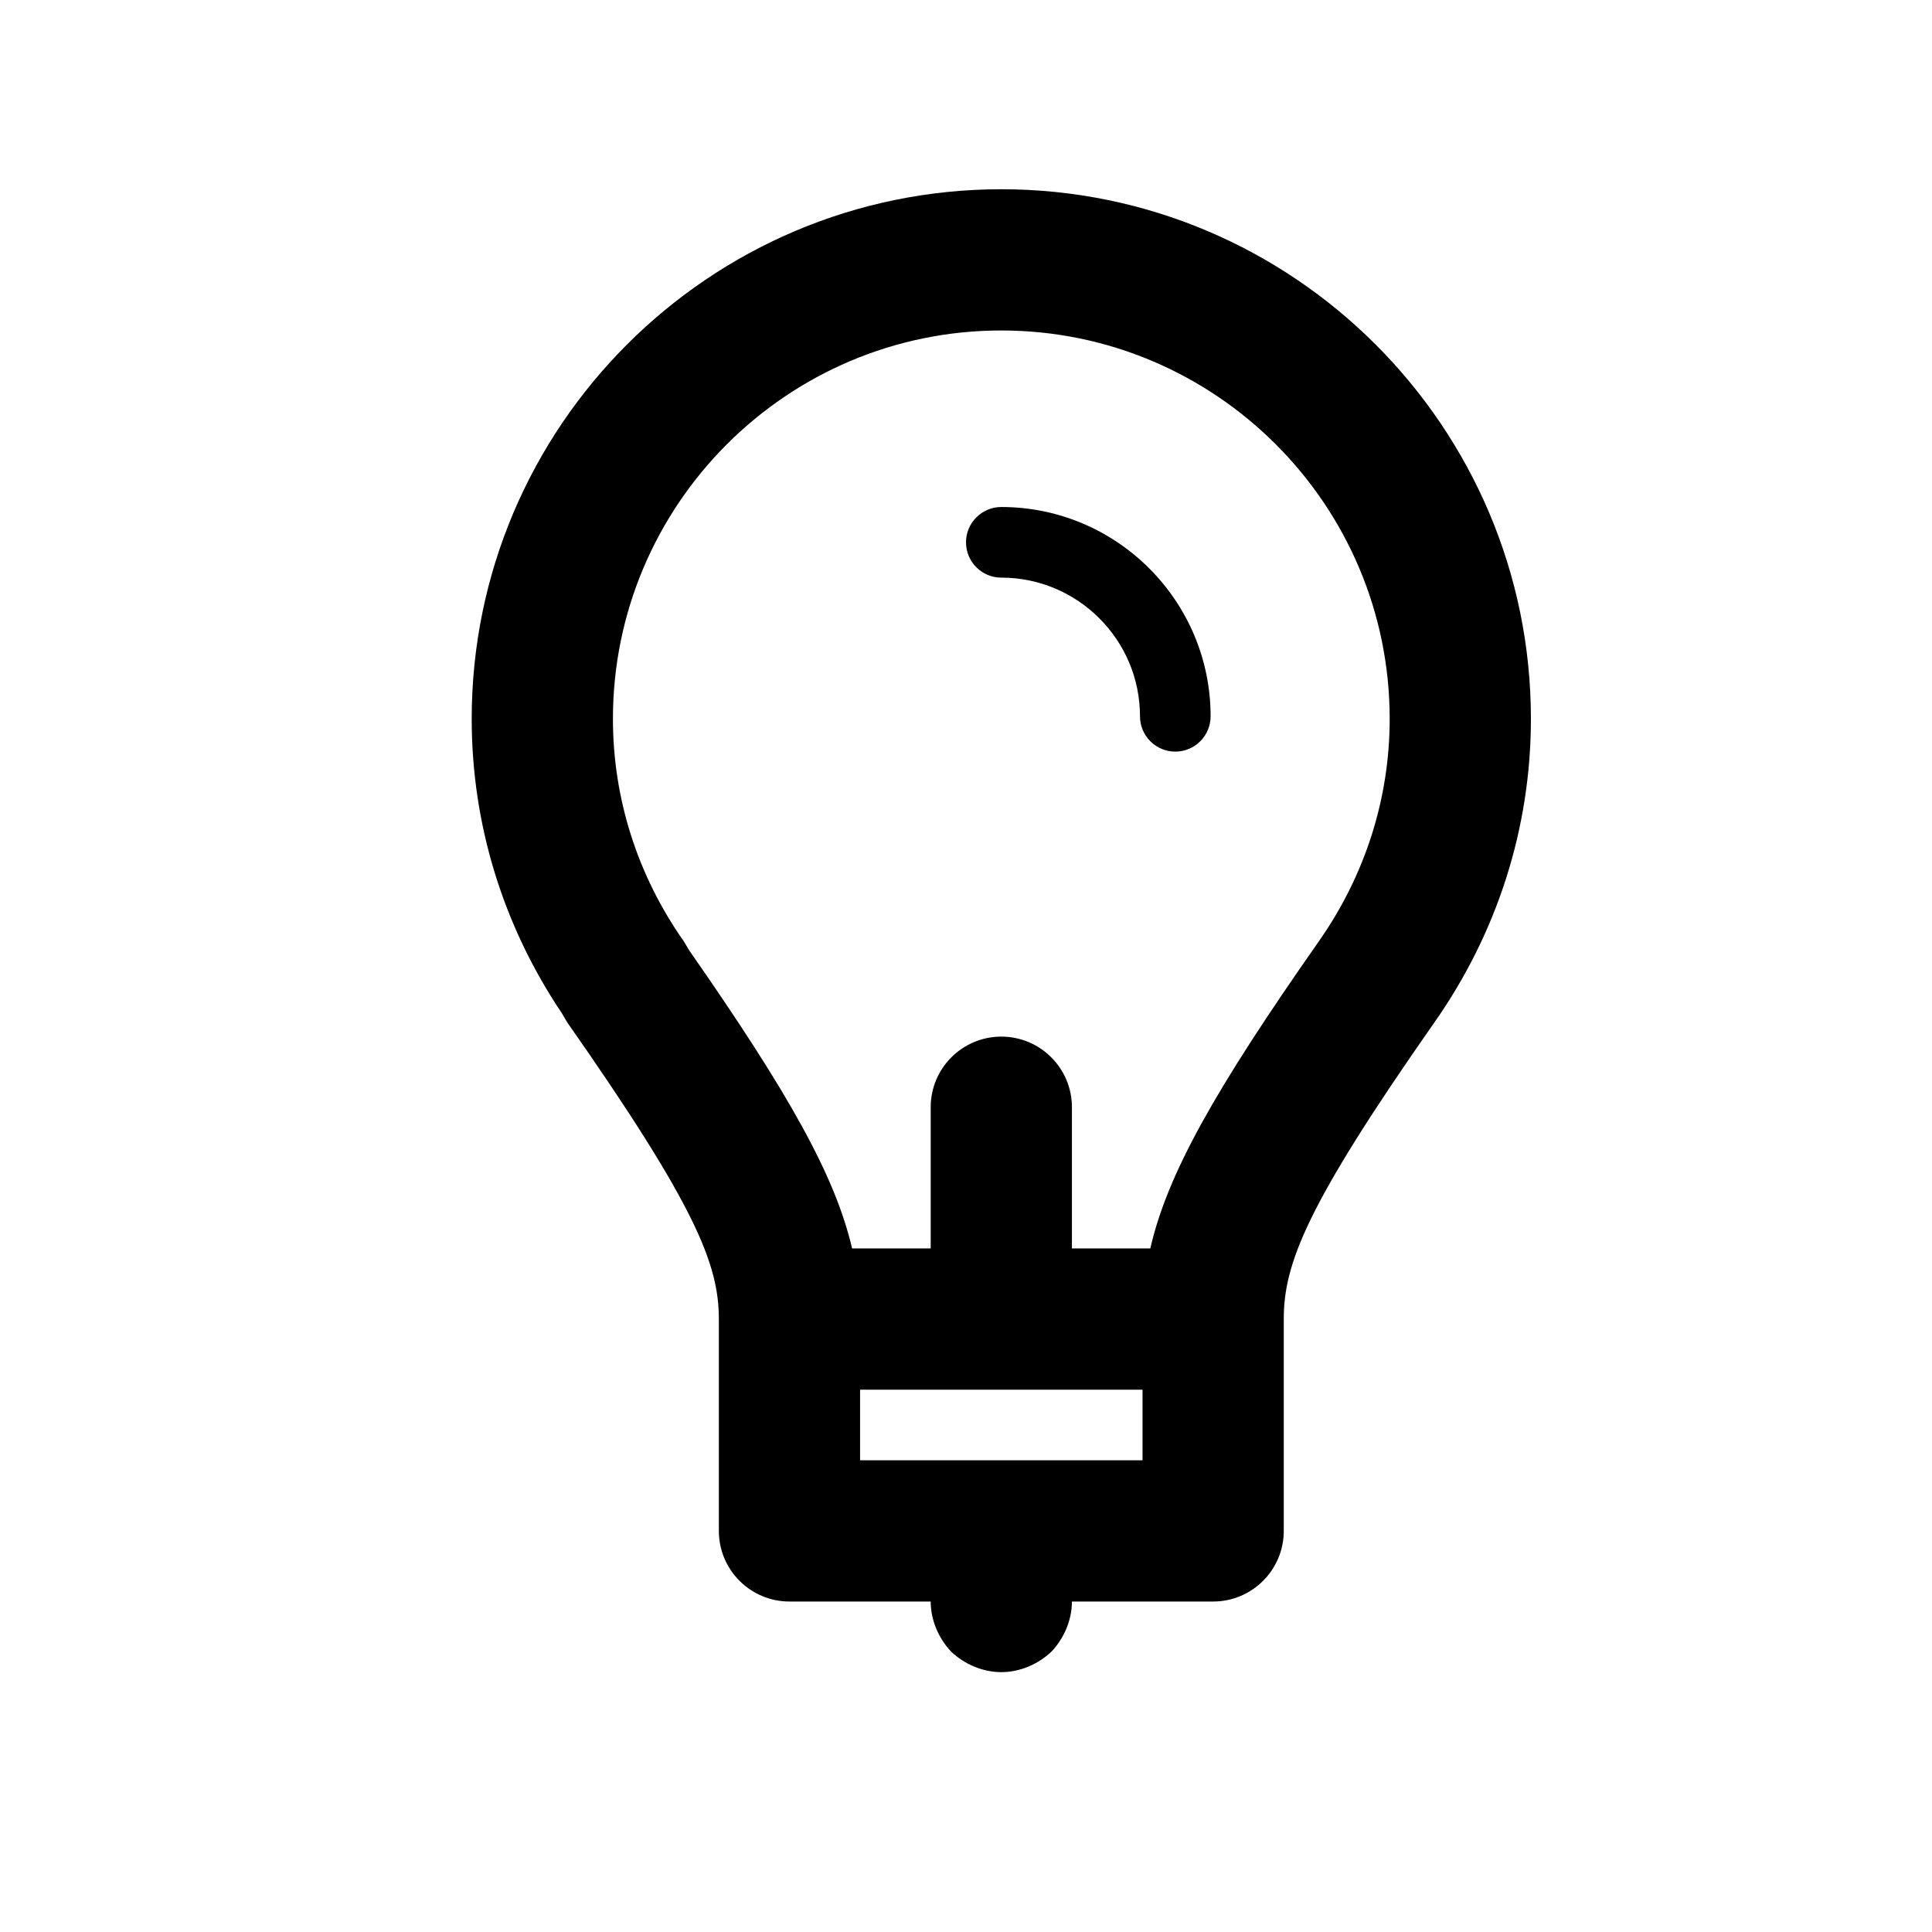
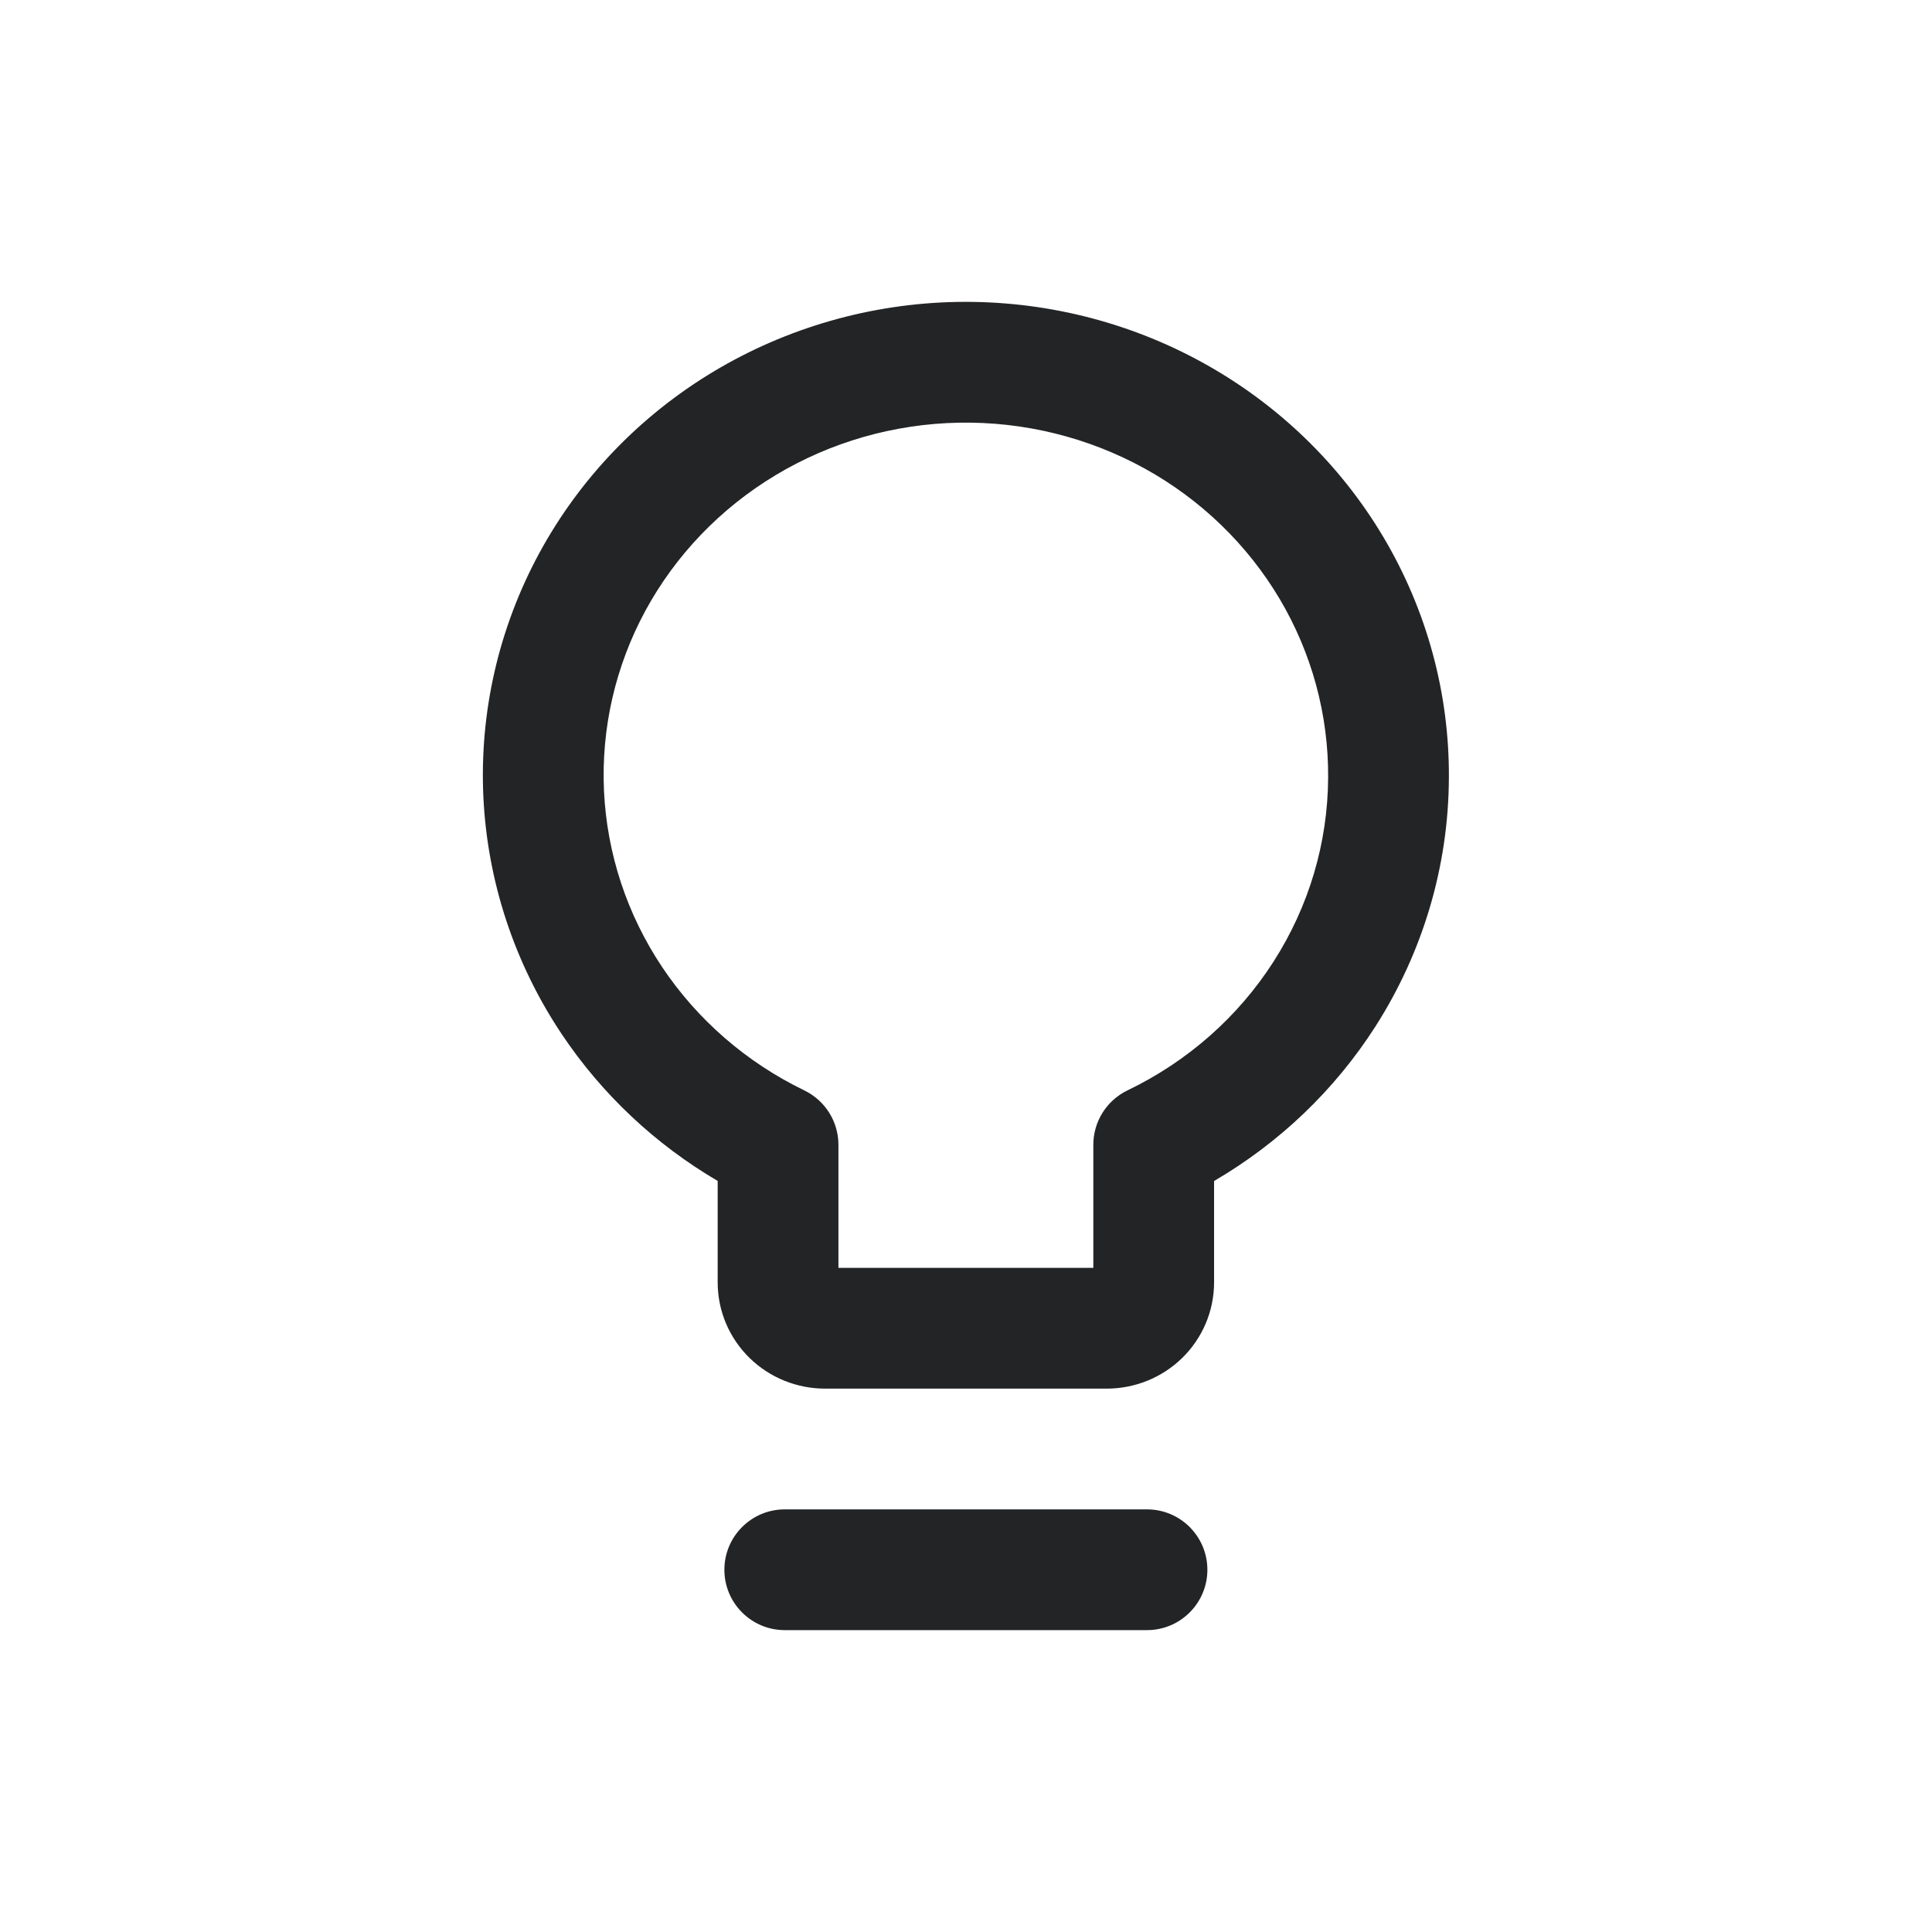
- <svg xmlns="http://www.w3.org/2000/svg" fill="#000000" width="800px" height="800px" viewBox="-1.68 -1.68 27.36 27.36" version="1.2" baseProfile="tiny">
-   <g id="SVGRepo_bgCarrier" stroke-width="0" />
-   <g id="SVGRepo_tracerCarrier" stroke-linecap="round" stroke-linejoin="round" />
-   <g id="SVGRepo_iconCarrier">
-     <g>
-       <path d="M12.5 5.5c-.276 0-.5.224-.5.5s.224.5.5.5c1.083 0 1.964.881 1.964 1.964 0 .276.224.5.5.5s.5-.224.5-.5c0-1.634-1.33-2.964-2.964-2.964zM12.5 1c-4.136 0-7.5 3.364-7.5 7.5 0 1.486.44 2.922 1.274 4.165l.08.135c1.825 2.606 2.146 3.43 2.146 4.2v3c0 .552.448 1 1 1h2c0 .26.11.52.29.71.19.18.45.29.71.29.26 0 .52-.11.71-.29.18-.19.29-.45.29-.71h2c.552 0 1-.448 1-1v-3c0-.782.319-1.61 2.132-4.199.895-1.275 1.368-2.762 1.368-4.301 0-4.136-3.364-7.5-7.5-7.5zm2 18h-4v-1h4v1zm2.495-7.347c-1.466 2.093-2.143 3.289-2.385 4.347h-1.11v-2c0-.552-.448-1-1-1s-1 .448-1 1v2h-1.113c-.24-1.03-.898-2.2-2.306-4.22l-.077-.129c-.657-.934-1.004-2.024-1.004-3.151 0-3.033 2.467-5.5 5.5-5.5s5.5 2.467 5.5 5.5c0 1.126-.347 2.216-1.005 3.153z" />
-     </g>
-   </g>
+ <svg xmlns="http://www.w3.org/2000/svg" width="32" height="32" viewBox="0 0 32 32" fill="none">
+   <path fill-rule="evenodd" clip-rule="evenodd" d="M15.844 5.001C17.267 4.975 18.673 5.32 19.916 6.004C21.159 6.688 22.195 7.686 22.914 8.897C23.633 10.108 24.008 11.487 23.998 12.89C23.991 14.346 23.569 15.77 22.781 17.002C22.107 18.055 21.19 18.93 20.109 19.561V21.24C20.109 21.715 19.916 22.165 19.58 22.493C19.245 22.82 18.795 23 18.331 23H13.665C13.201 23 12.751 22.82 12.416 22.493C12.08 22.165 11.887 21.715 11.887 21.24V19.56C10.852 18.953 9.968 18.122 9.303 17.127C8.52 15.954 8.072 14.597 8.006 13.195C7.941 11.793 8.261 10.4 8.932 9.162C9.603 7.924 10.599 6.888 11.814 6.157C13.03 5.427 14.421 5.028 15.844 5.001ZM18.952 7.756C18.017 7.242 16.957 6.981 15.882 7.001C14.806 7.021 13.758 7.322 12.845 7.871C11.932 8.42 11.189 9.196 10.69 10.115C10.192 11.034 9.956 12.065 10.004 13.101C10.053 14.138 10.384 15.144 10.966 16.016C11.549 16.889 12.362 17.596 13.323 18.061C13.668 18.229 13.887 18.578 13.887 18.961V21H18.109V18.961C18.109 18.577 18.329 18.227 18.675 18.06C19.673 17.58 20.511 16.839 21.096 15.924C21.682 15.009 21.993 13.955 21.998 12.88L21.998 12.877C22.005 11.84 21.728 10.818 21.194 9.918C20.659 9.018 19.886 8.27 18.952 7.756Z" fill="#222425" />
+   <path fill-rule="evenodd" clip-rule="evenodd" d="M11.998 26C11.998 25.448 12.446 25 12.998 25H18.998C19.55 25 19.998 25.448 19.998 26C19.998 26.552 19.55 27 18.998 27H12.998C12.446 27 11.998 26.552 11.998 26Z" fill="#222425" />
</svg>
